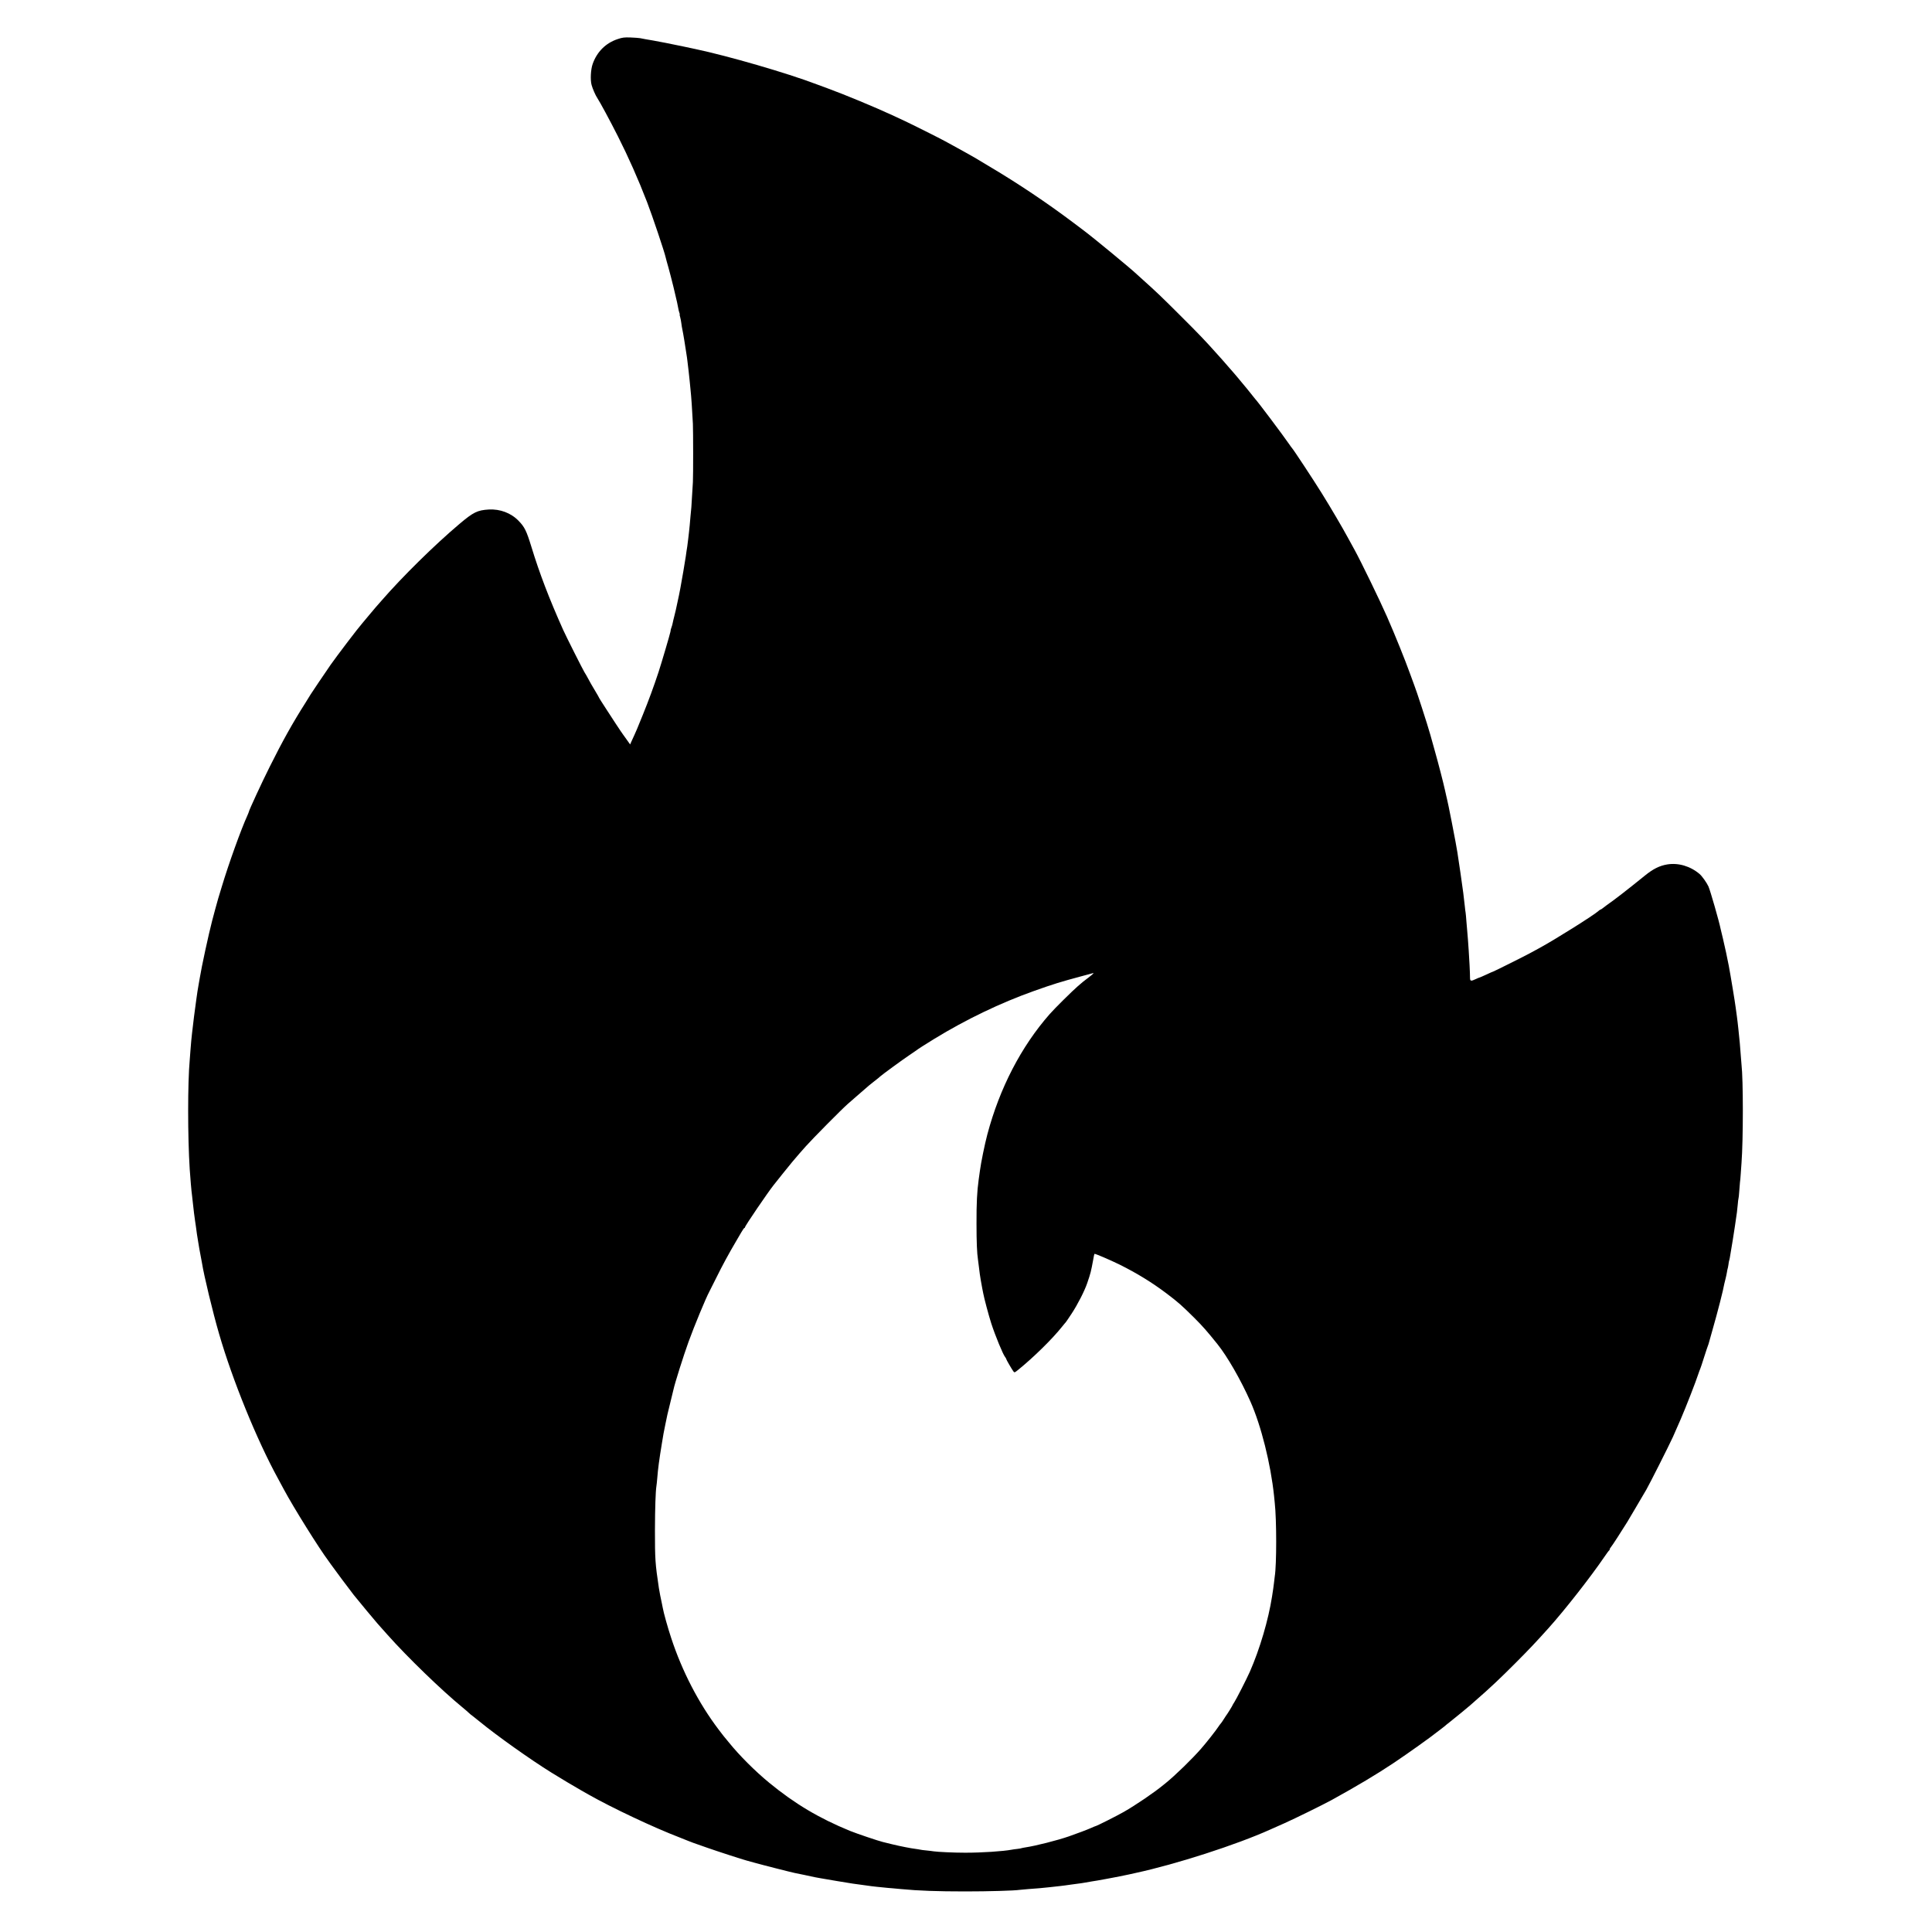
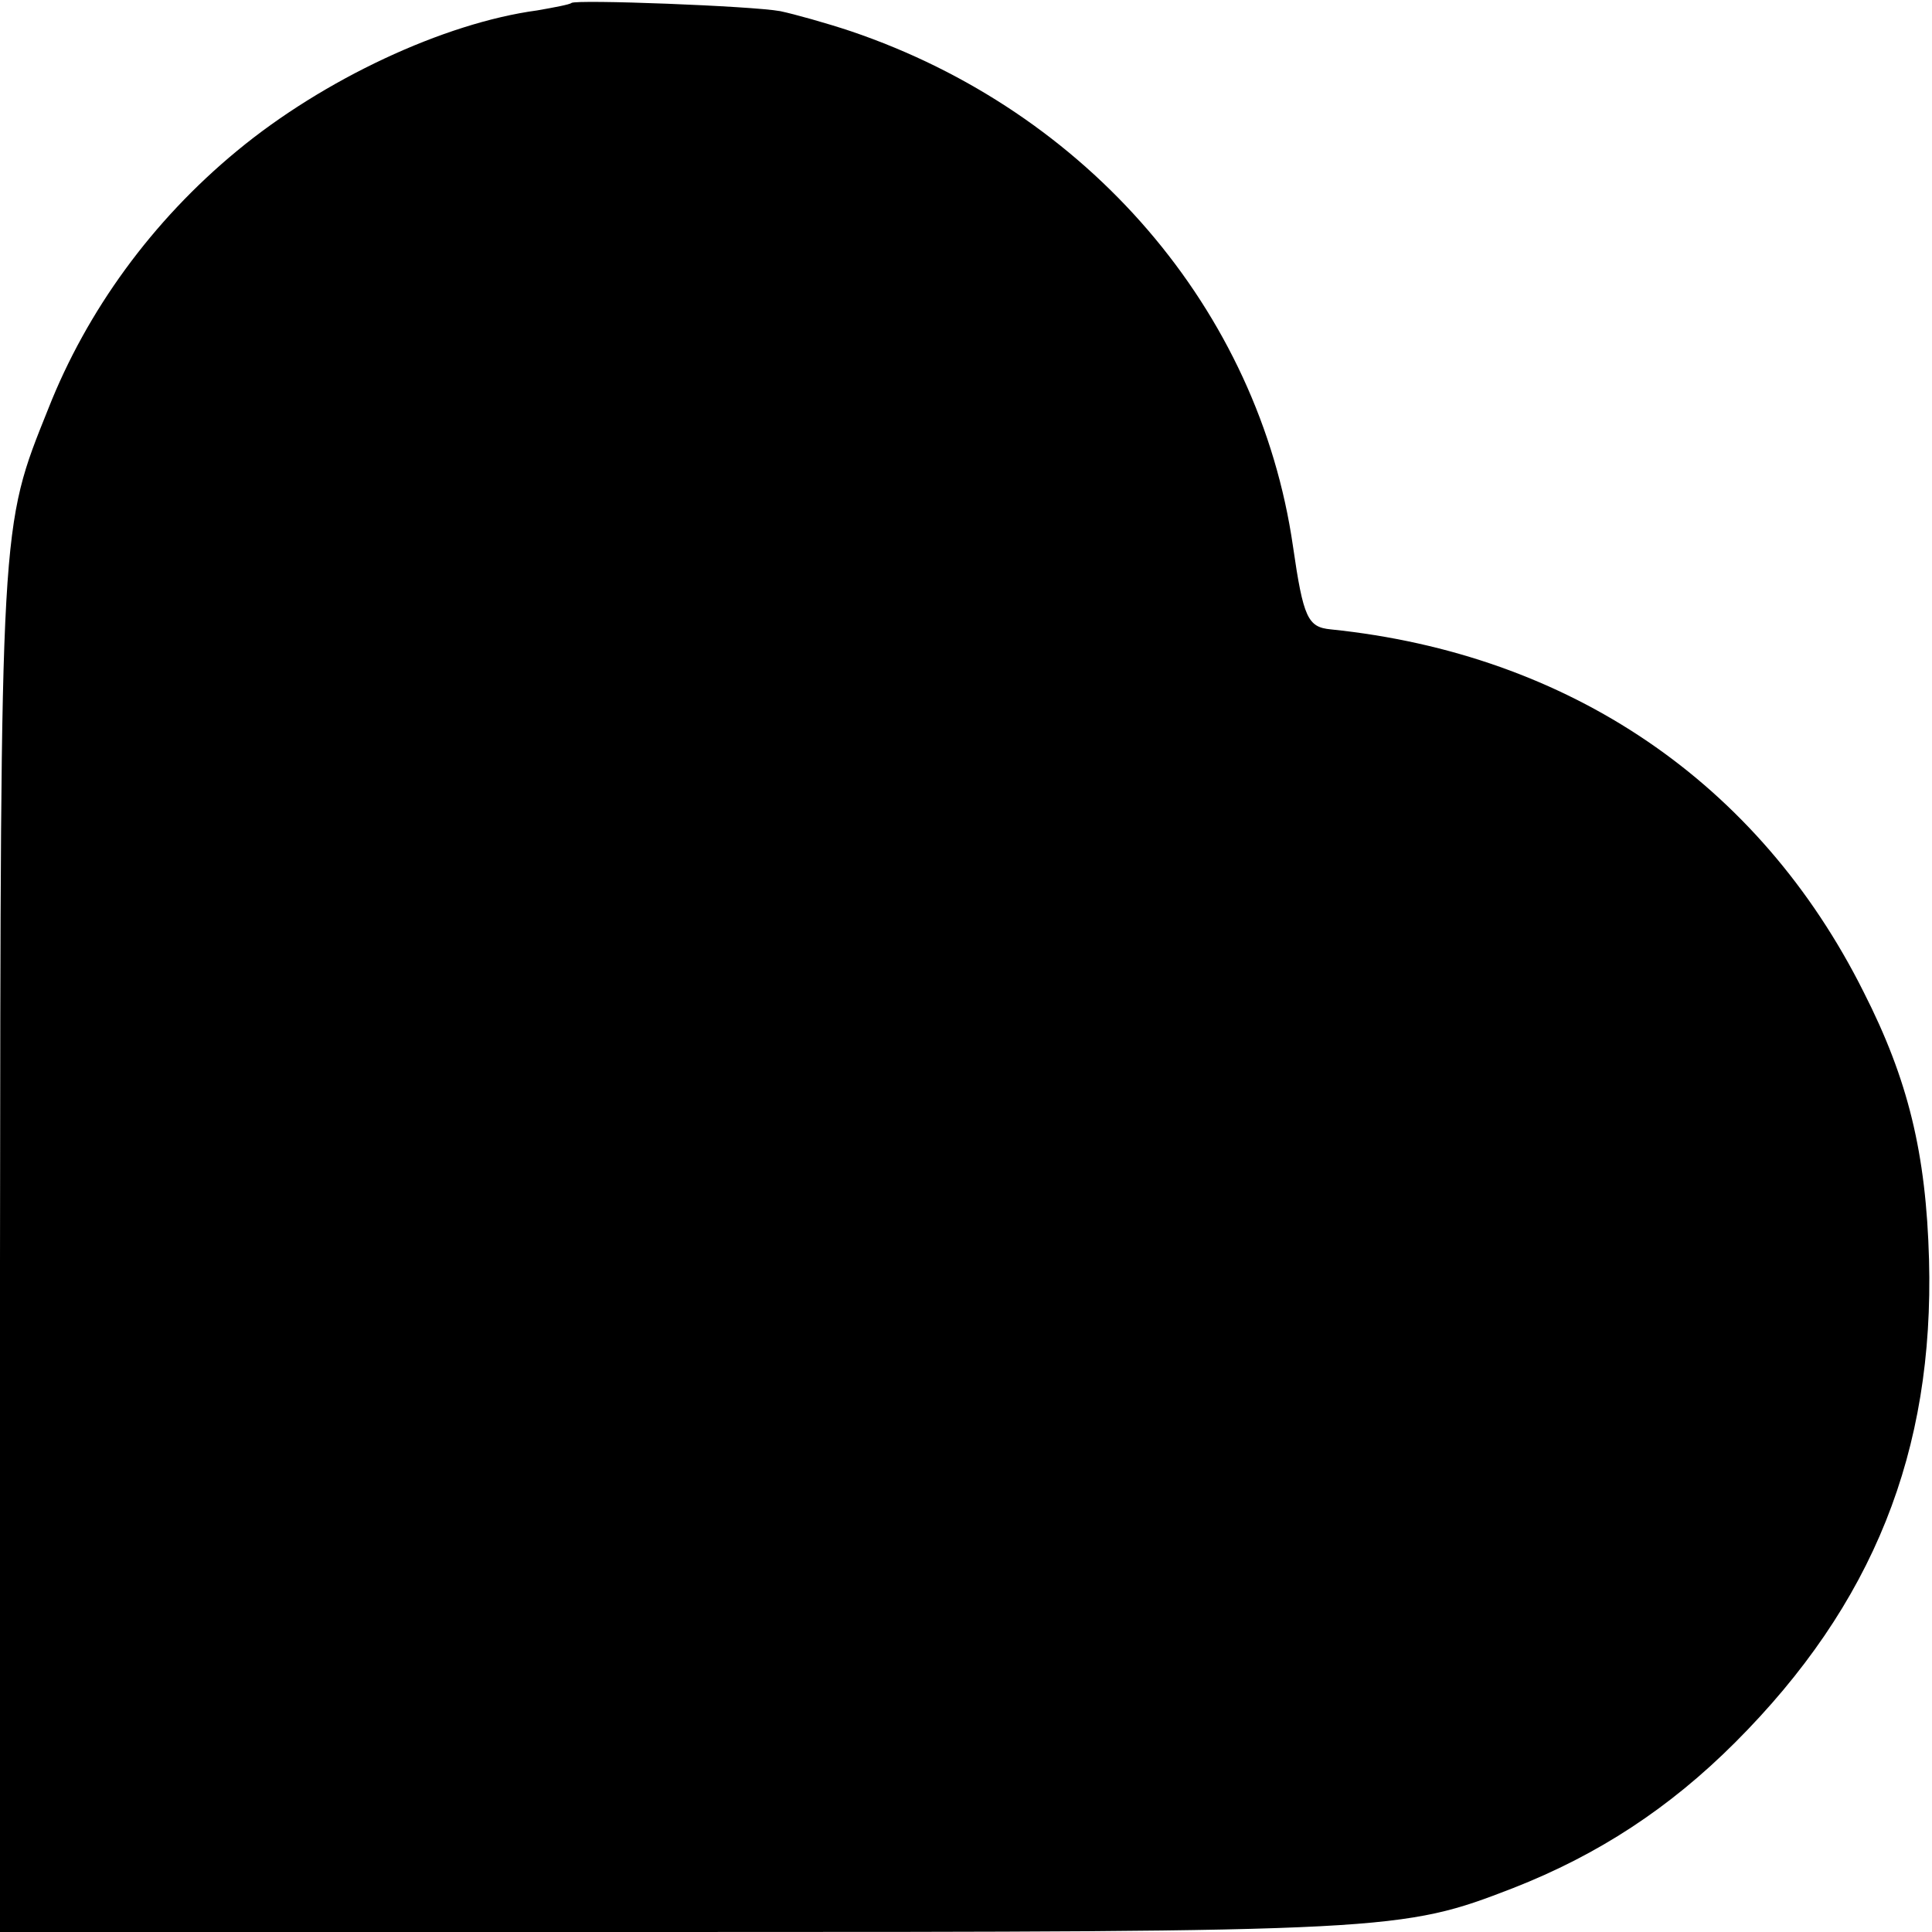
- <svg xmlns="http://www.w3.org/2000/svg" version="1.0" width="2500pt" height="2500pt" viewBox="0 0 2500 2500" preserveAspectRatio="xMidYMid meet">
-   <g transform="translate(0,2500) scale(0.1,-0.1)" fill="#000000" stroke="none">
-     <path d="M7992 24494 c-154 -51 -268 -165 -323 -322 -25 -71 -32 -204 -14 -271 12 -46 52 -138 75 -171 31 -46 163 -290 265 -492 135 -267 263 -555 378 -853 67 -174 227 -649 241 -717 3 -13 18 -70 35 -128 16 -58 46 -172 66 -255 48 -203 54 -227 61 -271 3 -20 10 -48 15 -61 5 -13 7 -23 4 -23 -2 0 1 -15 6 -32 5 -18 12 -53 15 -78 3 -25 9 -63 14 -85 5 -22 16 -85 25 -140 8 -55 20 -127 25 -160 6 -33 12 -80 15 -105 3 -25 10 -85 16 -135 6 -49 12 -109 14 -131 2 -23 6 -69 10 -103 10 -90 22 -264 31 -446 4 -101 5 -655 0 -755 -5 -95 -16 -273 -20 -325 -2 -22 -7 -74 -11 -115 -3 -41 -8 -93 -10 -115 -2 -22 -6 -61 -9 -87 -3 -27 -8 -69 -11 -95 -7 -63 -17 -133 -22 -158 -2 -11 -6 -40 -9 -65 -5 -40 -57 -345 -70 -410 -11 -53 -14 -71 -18 -92 -3 -13 -12 -57 -21 -98 -9 -41 -18 -83 -20 -93 -2 -9 -11 -44 -19 -78 -9 -33 -18 -74 -21 -89 -3 -16 -9 -39 -14 -52 -5 -13 -9 -26 -10 -30 0 -5 -1 -9 -2 -10 0 -2 -2 -12 -4 -24 -8 -40 -114 -399 -153 -519 -62 -188 -127 -365 -204 -555 -63 -158 -88 -217 -147 -344 l-17 -39 -42 59 c-23 32 -46 64 -51 71 -12 14 -172 257 -220 333 -19 30 -47 74 -63 98 -15 24 -28 45 -28 47 0 3 -19 35 -41 72 -40 65 -82 139 -120 211 -10 18 -22 38 -27 45 -10 12 -244 476 -275 547 -180 402 -305 728 -411 1075 -64 208 -88 256 -165 335 -98 102 -239 155 -386 147 -147 -9 -199 -34 -380 -187 -320 -270 -738 -682 -1006 -990 -40 -47 -76 -87 -79 -90 -3 -3 -39 -45 -80 -95 -41 -49 -82 -99 -92 -110 -59 -67 -318 -408 -408 -535 -71 -103 -254 -373 -260 -385 -3 -6 -33 -55 -68 -110 -164 -258 -296 -494 -461 -825 -100 -199 -271 -569 -271 -585 0 -3 -9 -24 -19 -48 -80 -174 -243 -627 -330 -917 -17 -58 -39 -127 -47 -155 -8 -27 -26 -90 -39 -140 -13 -49 -31 -117 -40 -150 -45 -172 -139 -606 -159 -735 -3 -19 -10 -57 -15 -85 -5 -27 -12 -70 -16 -95 -3 -25 -10 -72 -15 -105 -13 -84 -47 -357 -55 -435 -3 -36 -8 -79 -10 -95 -2 -17 -6 -71 -10 -120 -3 -50 -8 -109 -10 -132 -27 -293 -27 -992 0 -1413 7 -110 22 -285 30 -340 3 -19 7 -60 10 -90 8 -76 24 -211 29 -236 2 -12 7 -45 11 -75 6 -52 20 -145 30 -202 3 -15 9 -55 15 -90 6 -34 15 -82 20 -107 5 -25 11 -58 14 -75 23 -151 140 -638 221 -915 172 -595 488 -1372 761 -1870 22 -41 57 -105 76 -141 125 -234 458 -767 577 -925 9 -12 23 -32 31 -44 25 -37 257 -348 297 -398 68 -85 277 -336 308 -371 16 -19 35 -39 40 -45 6 -6 46 -52 90 -101 257 -289 699 -717 970 -939 33 -27 70 -59 81 -70 12 -12 34 -30 50 -41 15 -11 58 -45 94 -75 214 -176 657 -491 925 -657 92 -58 329 -199 385 -230 30 -17 73 -41 95 -54 303 -172 847 -429 1185 -558 47 -18 94 -37 105 -42 11 -5 40 -16 65 -25 25 -9 108 -38 185 -65 119 -42 457 -152 505 -164 8 -3 49 -14 90 -25 110 -31 496 -129 533 -136 18 -3 73 -14 122 -25 50 -11 113 -25 140 -30 28 -5 59 -11 71 -13 47 -9 382 -65 419 -70 22 -3 72 -10 110 -15 120 -17 159 -22 200 -26 22 -2 63 -6 90 -9 28 -3 77 -8 110 -10 33 -3 87 -8 120 -11 218 -21 464 -30 825 -30 303 0 638 10 701 20 13 2 62 6 109 10 127 9 186 14 285 25 50 6 110 13 135 15 41 5 83 10 150 20 14 2 48 7 75 10 28 3 73 10 100 15 28 5 64 11 80 14 29 4 119 19 180 31 17 3 53 10 80 15 41 7 160 31 225 45 8 2 47 10 85 19 521 112 1305 365 1740 561 17 7 98 43 180 80 144 64 501 240 615 302 325 179 587 335 805 481 181 121 488 340 560 399 6 5 28 22 50 38 22 17 42 32 45 35 3 4 39 33 80 65 71 56 232 188 256 210 6 6 37 33 70 62 178 154 318 286 519 488 176 177 252 257 421 445 214 238 550 668 725 925 30 44 57 81 62 83 4 2 7 9 7 15 0 6 8 20 18 31 15 17 129 193 209 322 13 20 178 302 247 419 43 75 290 564 343 680 31 70 43 97 101 230 65 150 198 491 228 585 8 25 19 54 24 65 5 11 28 79 50 150 23 72 45 139 50 150 5 11 10 29 13 40 3 11 23 83 45 160 71 248 140 518 155 605 3 14 10 43 16 65 6 22 13 58 17 80 3 22 8 43 9 46 2 3 7 28 11 55 3 27 8 52 10 55 2 3 5 19 8 35 30 178 49 292 66 409 28 188 28 189 36 275 3 41 8 78 10 82 2 3 7 46 10 95 3 48 7 99 9 113 3 14 7 63 10 110 4 47 8 110 10 140 23 304 23 1080 0 1275 -2 17 -6 73 -10 125 -7 107 -15 189 -30 330 -2 19 -7 60 -10 90 -3 30 -8 66 -10 80 -2 14 -9 63 -15 110 -9 72 -66 418 -90 545 -18 96 -51 248 -75 349 -15 60 -28 116 -30 125 -18 93 -135 501 -158 551 -22 48 -84 135 -114 160 -121 103 -276 148 -421 124 -99 -17 -181 -58 -287 -144 -225 -182 -385 -307 -493 -382 -18 -13 -42 -31 -54 -41 -11 -9 -24 -17 -28 -17 -3 0 -15 -8 -26 -18 -57 -53 -567 -373 -759 -477 -38 -21 -95 -52 -125 -68 -61 -34 -468 -237 -474 -237 -3 0 -44 -18 -91 -40 -47 -22 -89 -40 -93 -40 -4 -1 -25 -9 -47 -20 -61 -29 -73 -27 -73 18 1 45 -11 275 -17 352 -2 30 -7 95 -10 143 -3 48 -8 102 -10 120 -2 18 -6 70 -10 117 -3 47 -8 96 -10 110 -3 14 -7 50 -10 80 -14 135 -22 192 -56 430 -42 285 -44 299 -65 410 -26 140 -74 385 -89 455 -23 108 -24 109 -29 130 -3 11 -11 49 -19 85 -22 99 -81 328 -128 495 -23 83 -50 179 -60 215 -36 131 -185 588 -209 645 -5 11 -30 79 -55 150 -65 180 -190 491 -297 735 -92 210 -341 722 -420 865 -25 44 -63 114 -85 155 -74 137 -224 392 -341 580 -105 169 -368 568 -382 580 -4 3 -21 28 -40 55 -70 103 -416 564 -440 585 -3 3 -21 25 -40 50 -19 25 -48 61 -65 81 -16 19 -39 46 -50 60 -38 47 -120 144 -125 149 -3 3 -34 39 -70 80 -36 41 -69 80 -75 86 -5 6 -41 46 -80 89 -141 158 -224 245 -460 480 -235 235 -323 319 -481 460 -43 39 -85 77 -94 85 -74 70 -559 470 -676 557 -16 12 -82 61 -146 110 -333 250 -698 495 -1063 712 -93 56 -177 106 -185 111 -33 20 -230 130 -295 165 -38 21 -88 48 -110 60 -51 29 -439 223 -525 263 -36 17 -105 49 -155 72 -218 101 -612 265 -831 345 -55 20 -121 45 -149 55 -387 147 -1140 365 -1565 455 -8 2 -80 17 -160 34 -137 29 -335 68 -390 77 -65 11 -132 22 -167 30 -16 3 -71 7 -123 9 -81 3 -106 0 -168 -21z m6154 -12093 c-3 -4 -31 -28 -63 -52 -32 -24 -63 -48 -70 -54 -6 -5 -37 -32 -70 -60 -64 -55 -296 -284 -358 -355 -370 -420 -650 -960 -809 -1560 -33 -124 -82 -363 -96 -470 -6 -47 -13 -98 -16 -115 -21 -150 -29 -305 -28 -570 0 -237 6 -380 19 -465 2 -14 6 -45 9 -70 13 -107 17 -138 27 -195 5 -33 14 -80 19 -105 5 -25 12 -56 14 -70 10 -57 70 -283 103 -385 52 -160 152 -403 180 -436 7 -8 13 -19 13 -23 0 -9 71 -131 93 -161 14 -19 16 -18 63 20 202 164 443 401 569 560 22 28 43 52 46 55 3 3 38 54 78 115 75 114 164 288 199 390 45 131 50 153 77 299 7 43 15 80 17 81 6 6 199 -77 322 -137 227 -113 420 -231 615 -378 148 -112 197 -156 352 -310 109 -108 170 -178 301 -341 129 -160 303 -463 428 -744 139 -312 263 -809 306 -1220 2 -27 7 -68 9 -90 25 -224 25 -803 0 -956 -2 -13 -7 -51 -10 -84 -8 -67 -9 -70 -25 -175 -47 -301 -158 -678 -286 -970 -40 -91 -181 -367 -204 -400 -11 -16 -20 -31 -20 -34 0 -5 -72 -122 -88 -141 -4 -5 -18 -27 -31 -48 -13 -21 -28 -43 -35 -50 -6 -6 -19 -24 -29 -39 -26 -42 -162 -215 -226 -287 -114 -131 -333 -344 -459 -446 -7 -5 -18 -14 -25 -20 -124 -102 -358 -261 -517 -352 -95 -54 -352 -183 -364 -183 -3 0 -29 -11 -58 -24 -49 -22 -176 -70 -288 -109 -147 -51 -431 -123 -560 -142 -24 -4 -47 -8 -51 -10 -3 -2 -28 -7 -56 -10 -27 -3 -60 -7 -72 -10 -112 -21 -382 -39 -601 -39 -150 0 -358 10 -410 18 -14 3 -54 7 -90 11 -36 3 -74 8 -85 11 -11 2 -36 7 -55 9 -61 7 -202 35 -305 60 -55 14 -110 28 -122 30 -55 13 -337 108 -423 143 -403 165 -716 352 -1045 622 -185 152 -388 355 -525 525 -36 44 -67 82 -70 85 -3 3 -31 39 -62 81 -257 339 -472 754 -613 1184 -42 126 -99 329 -109 390 -3 17 -8 41 -11 55 -11 47 -36 175 -39 200 -48 321 -51 372 -51 750 1 290 8 498 19 570 3 14 7 61 11 104 10 124 23 225 61 456 20 123 19 117 44 240 12 58 23 114 26 125 2 11 20 85 40 165 19 80 37 152 39 160 17 81 130 438 194 615 73 202 224 567 270 652 5 10 46 91 91 181 74 151 166 320 253 467 20 33 50 86 69 118 18 31 36 57 40 57 5 0 8 4 8 9 0 18 297 453 370 545 6 6 58 72 117 147 91 114 173 213 218 263 6 6 44 49 85 96 78 88 461 476 540 545 25 22 95 83 155 135 61 52 112 97 115 100 3 3 37 30 75 60 39 30 72 57 75 61 11 13 291 218 375 274 50 33 92 62 95 65 9 9 115 77 231 148 412 252 854 464 1289 619 244 87 348 119 605 188 88 23 161 43 163 44 2 0 1 -3 -2 -8z" />
+ <svg xmlns="http://www.w3.org/2000/svg" version="1.0" width="260pt" height="260pt" viewBox="0 0 260 260" preserveAspectRatio="xMidYMid meet">
+   <g transform="translate(0,260) scale(0.1,-0.1)" fill="#000000" stroke="none">
+     <path d="M769 2596 c-2 -2 -23 -6 -46 -10 -126 -17 -288 -93 -404 -189 -114 -94 -202 -215 -254 -347 -65 -162 -64 -147 -65 -1148 l0 -902 895 0 c979 0 991 1 1141 59 115 45 211 108 299 196 186 186 268 392 261 650 -4 143 -28 242 -88 360 -141 282 -396 455 -717 488 -31 3 -37 15 -51 112 -46 318 -276 585 -595 693 -33 11 -76 23 -95 27 -38 7 -275 16 -281 11z" />
  </g>
</svg>
